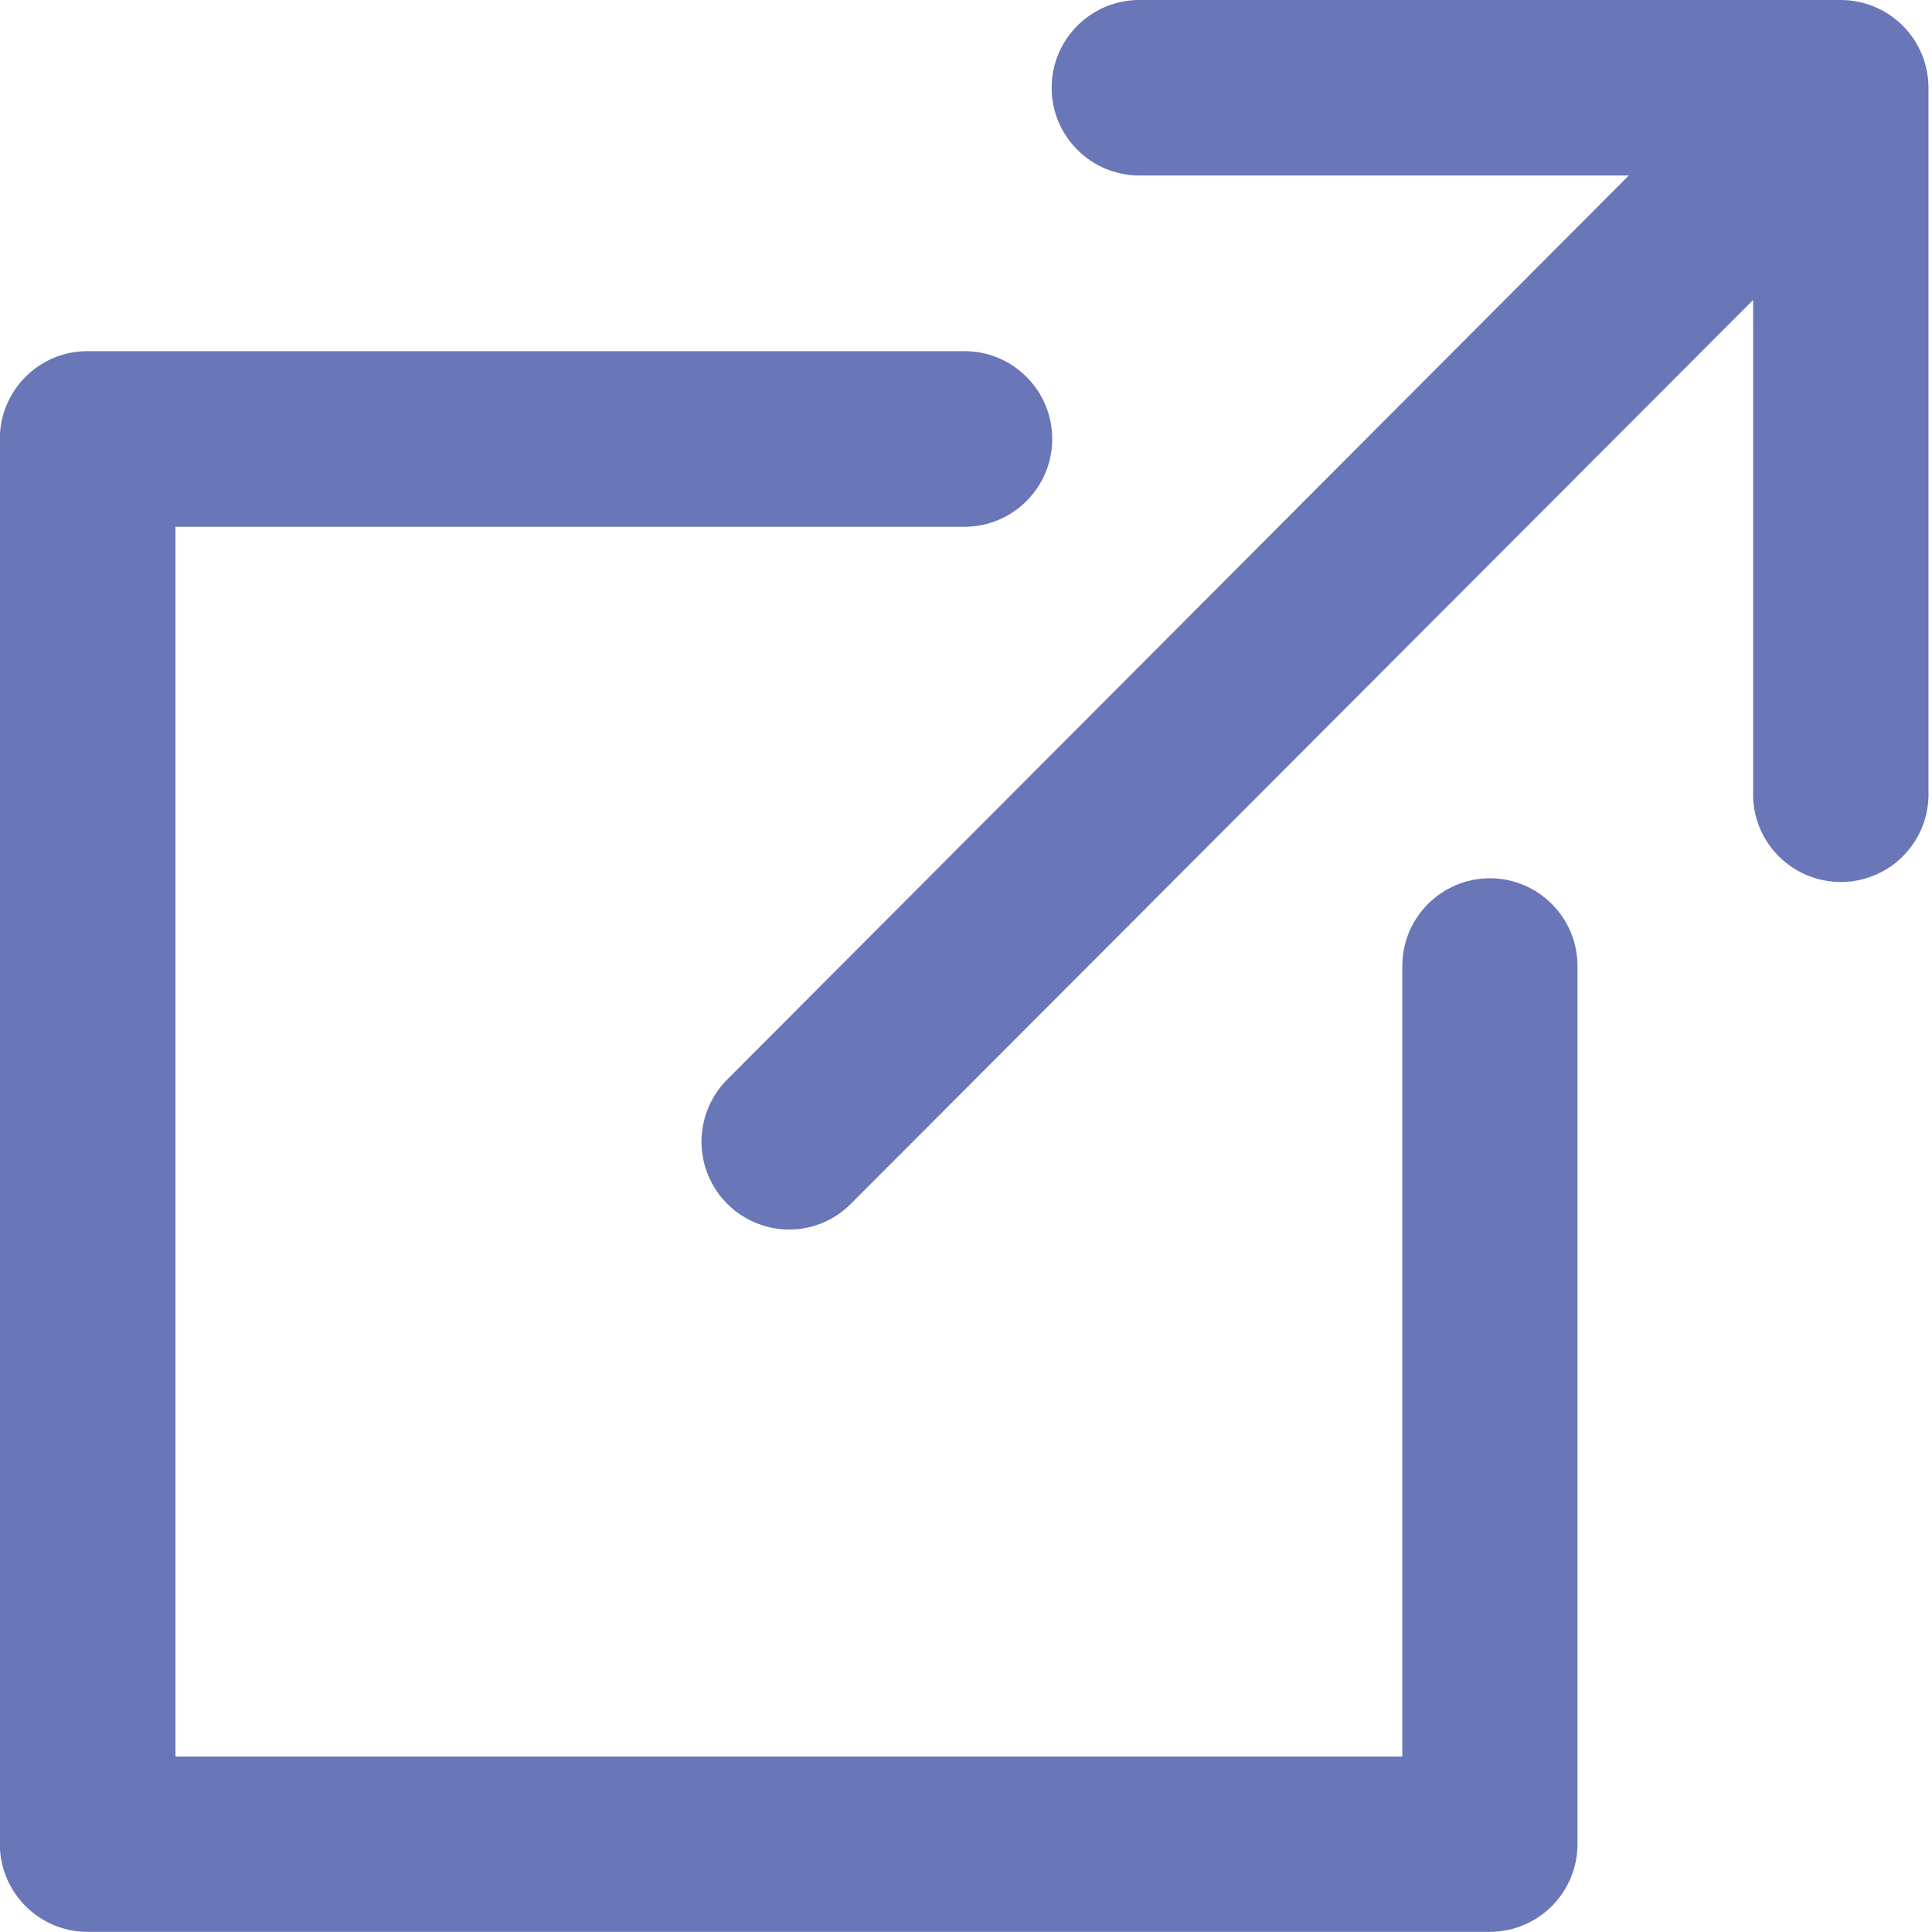
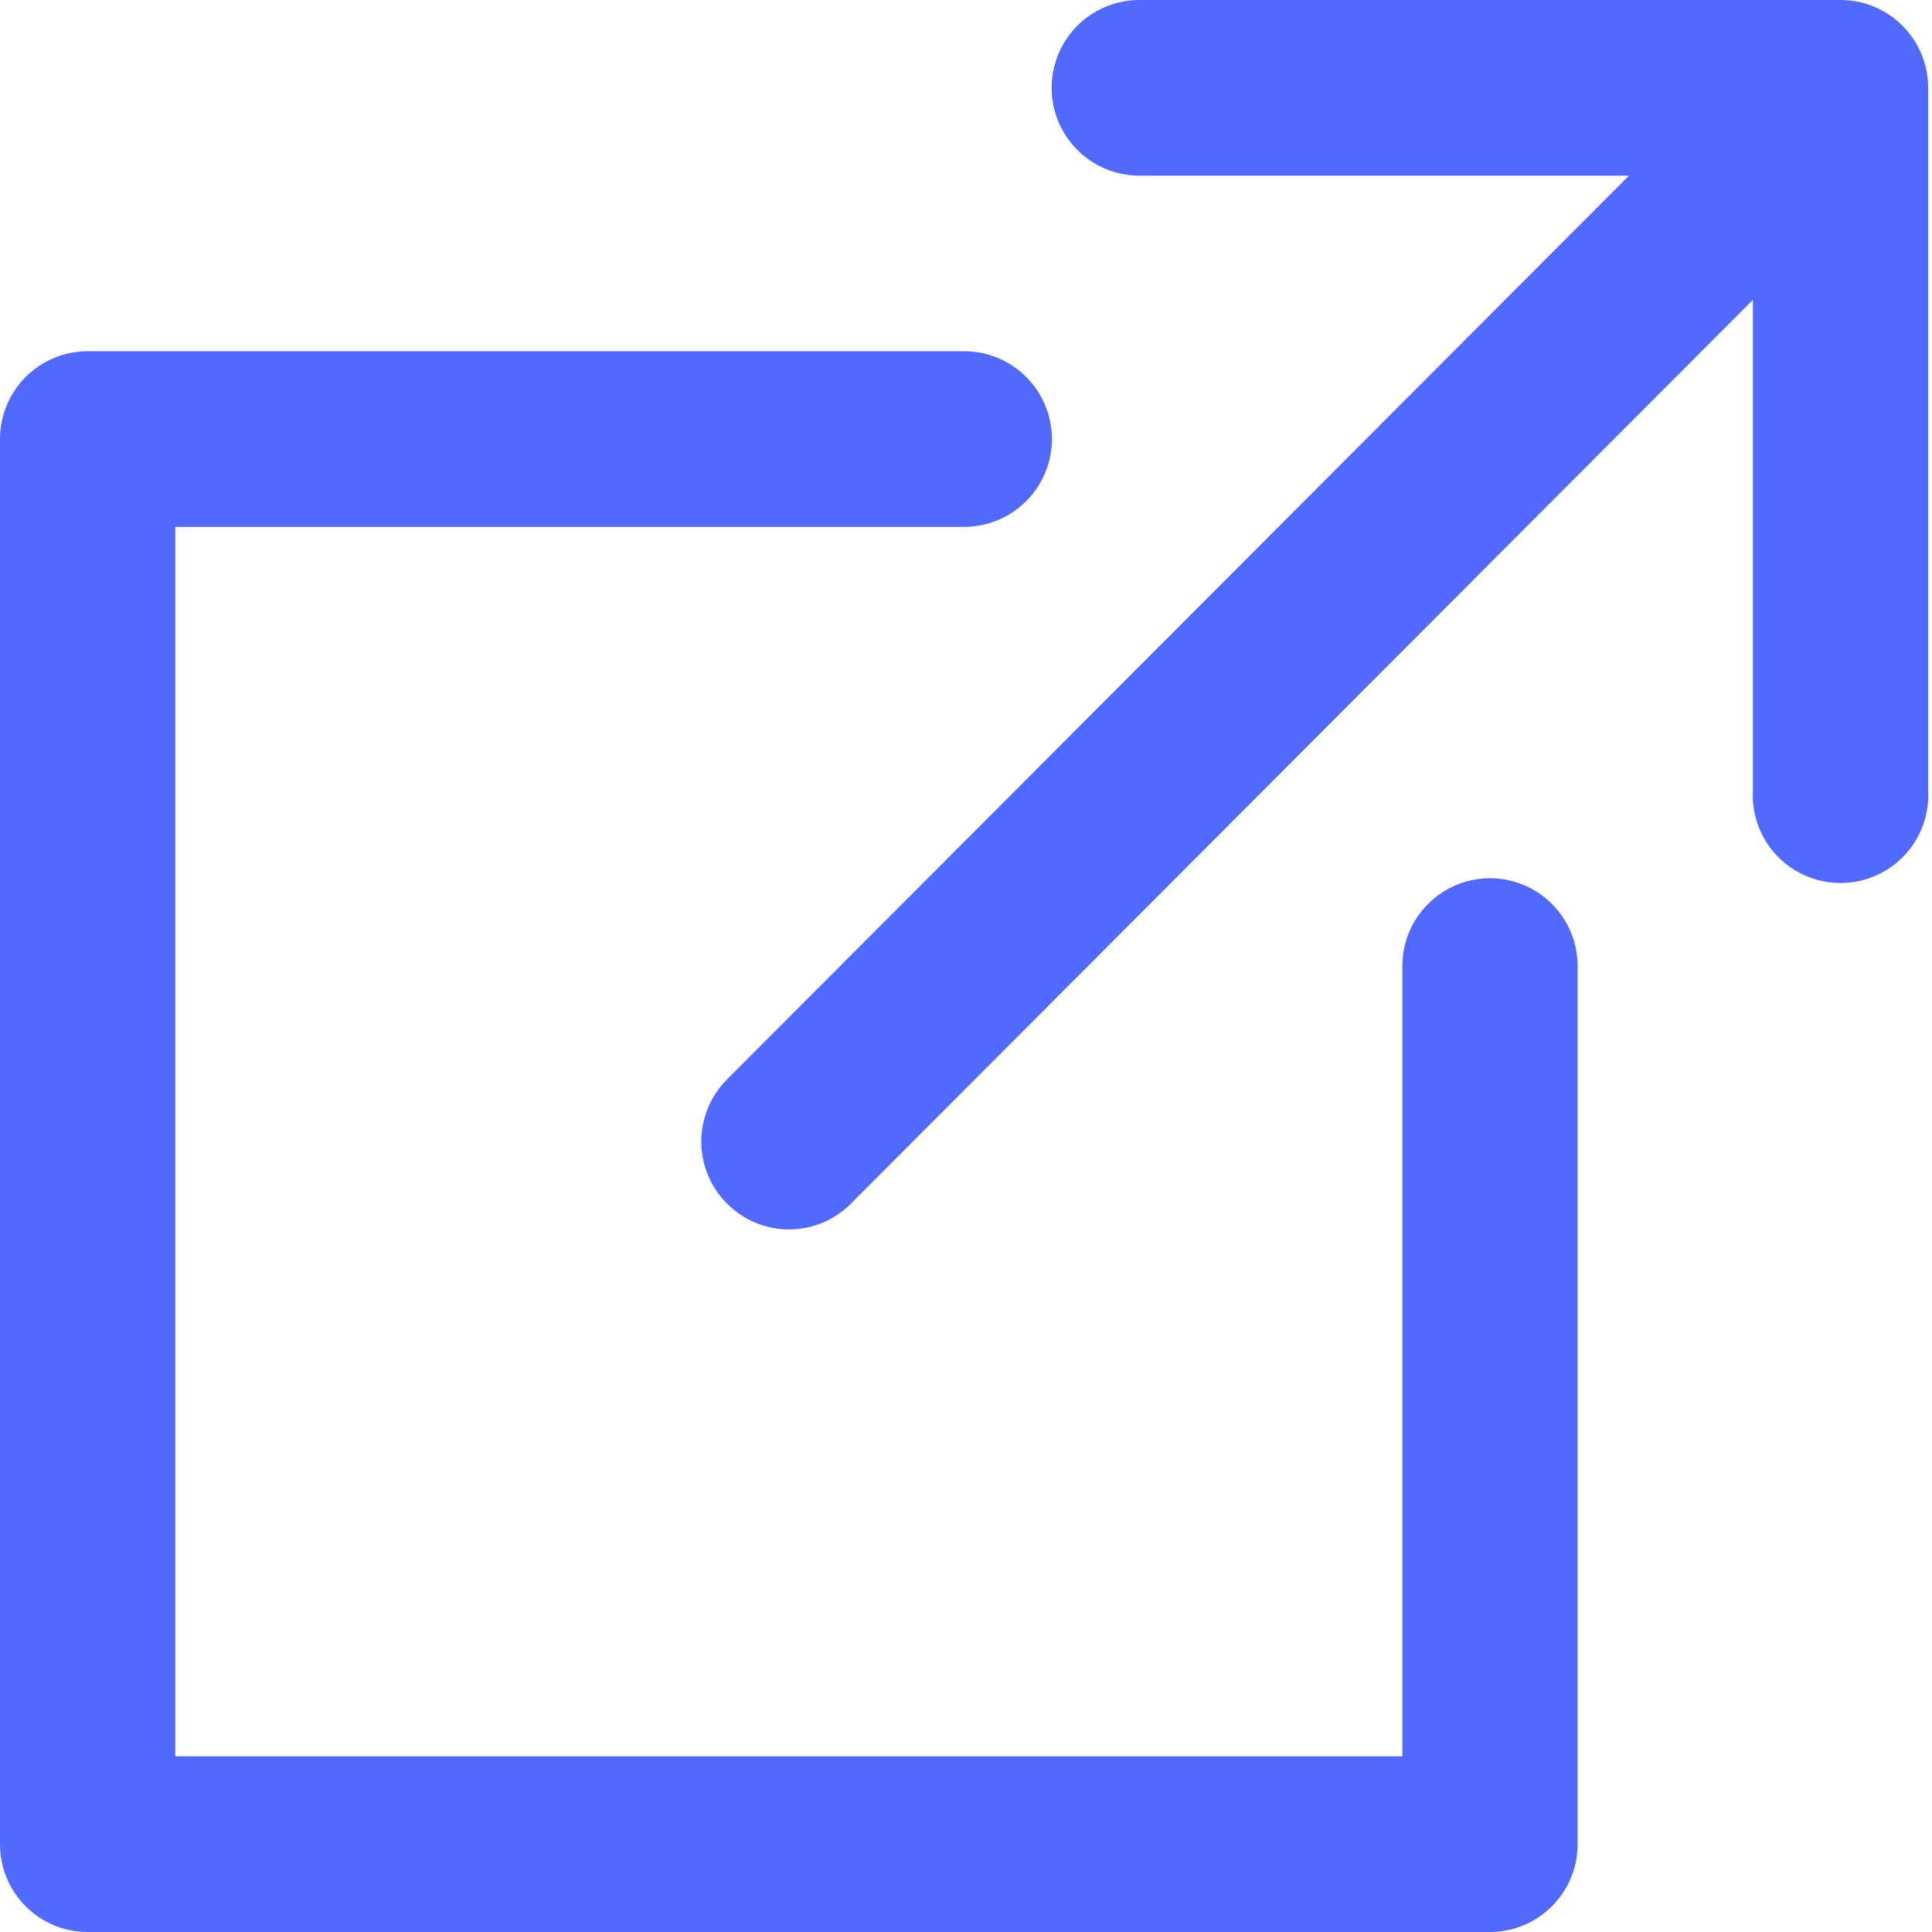
- <svg xmlns="http://www.w3.org/2000/svg" width="12" height="12" viewBox="0 0 12 12">
-   <g fill="#6976B7" fill-rule="evenodd">
-     <path d="M11.432 0H7.077a.545.545 0 0 0 0 1.09h3.04L4.516 6.706a.546.546 0 0 0 .385.931c.139 0 .278-.053.384-.16l5.604-5.614V4.91a.545.545 0 1 0 1.089 0V.545A.545.545 0 0 0 11.432 0z" />
-     <path d="M9.255 5.455c-.301 0-.545.244-.545.545v4.91H1.09V3.272h4.9a.545.545 0 0 0 0-1.091H.543c-.3 0-.544.244-.544.545v8.728c0 .3.244.545.544.545h8.71c.301 0 .545-.244.545-.545V6a.545.545 0 0 0-.544-.545z" />
+ <svg xmlns="http://www.w3.org/2000/svg" width="14" height="14" viewBox="0 0 14 14">
+   <g fill="#5269FF" fill-rule="evenodd">
+     <path d="M13.338 0H8.257a.636.636 0 0 0 0 1.273h3.547l-6.537 6.55a.637.637 0 0 0 .45 1.086.632.632 0 0 0 .448-.186l6.537-6.55v3.554a.636.636 0 1 0 1.27 0V.637A.636.636 0 0 0 13.339 0z" />
+     <path d="M10.797 6.364a.636.636 0 0 0-.635.636v5.727H1.27V3.818h5.716a.636.636 0 0 0 0-1.273H.636A.636.636 0 0 0 0 3.182v10.182c0 .351.284.636.635.636h10.162c.35 0 .635-.285.635-.636V7a.636.636 0 0 0-.635-.636z" />
  </g>
</svg>
